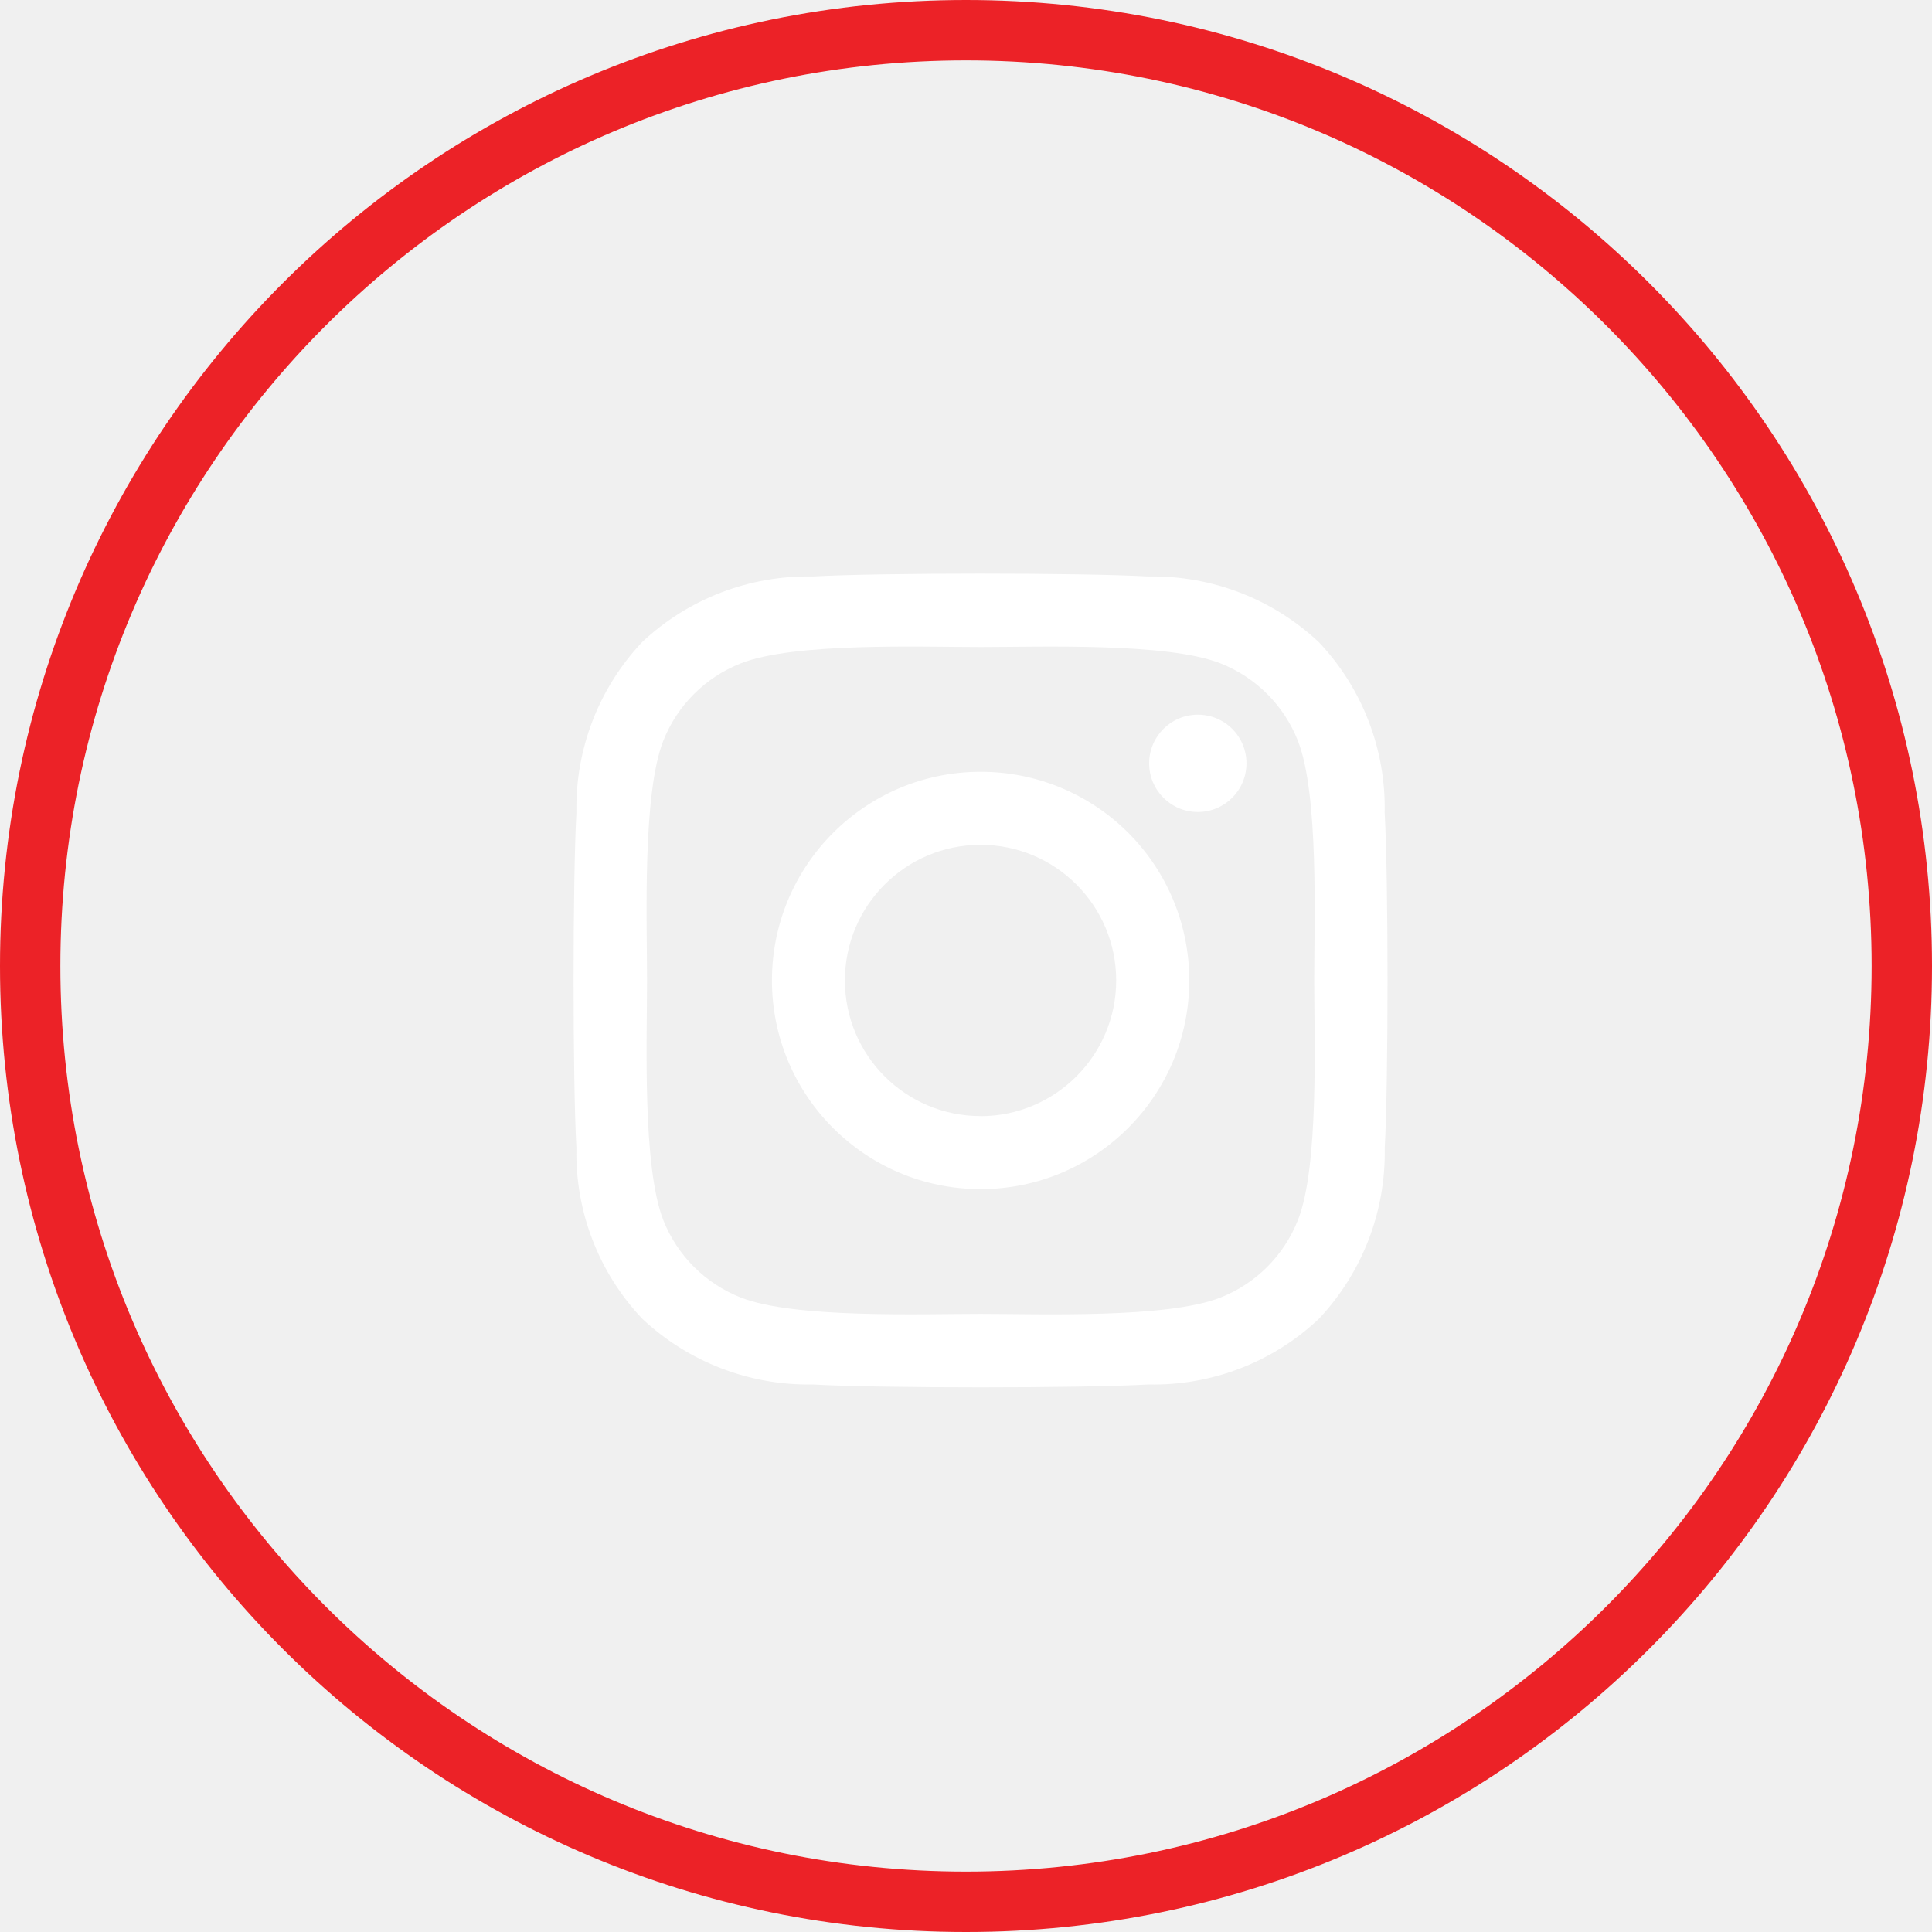
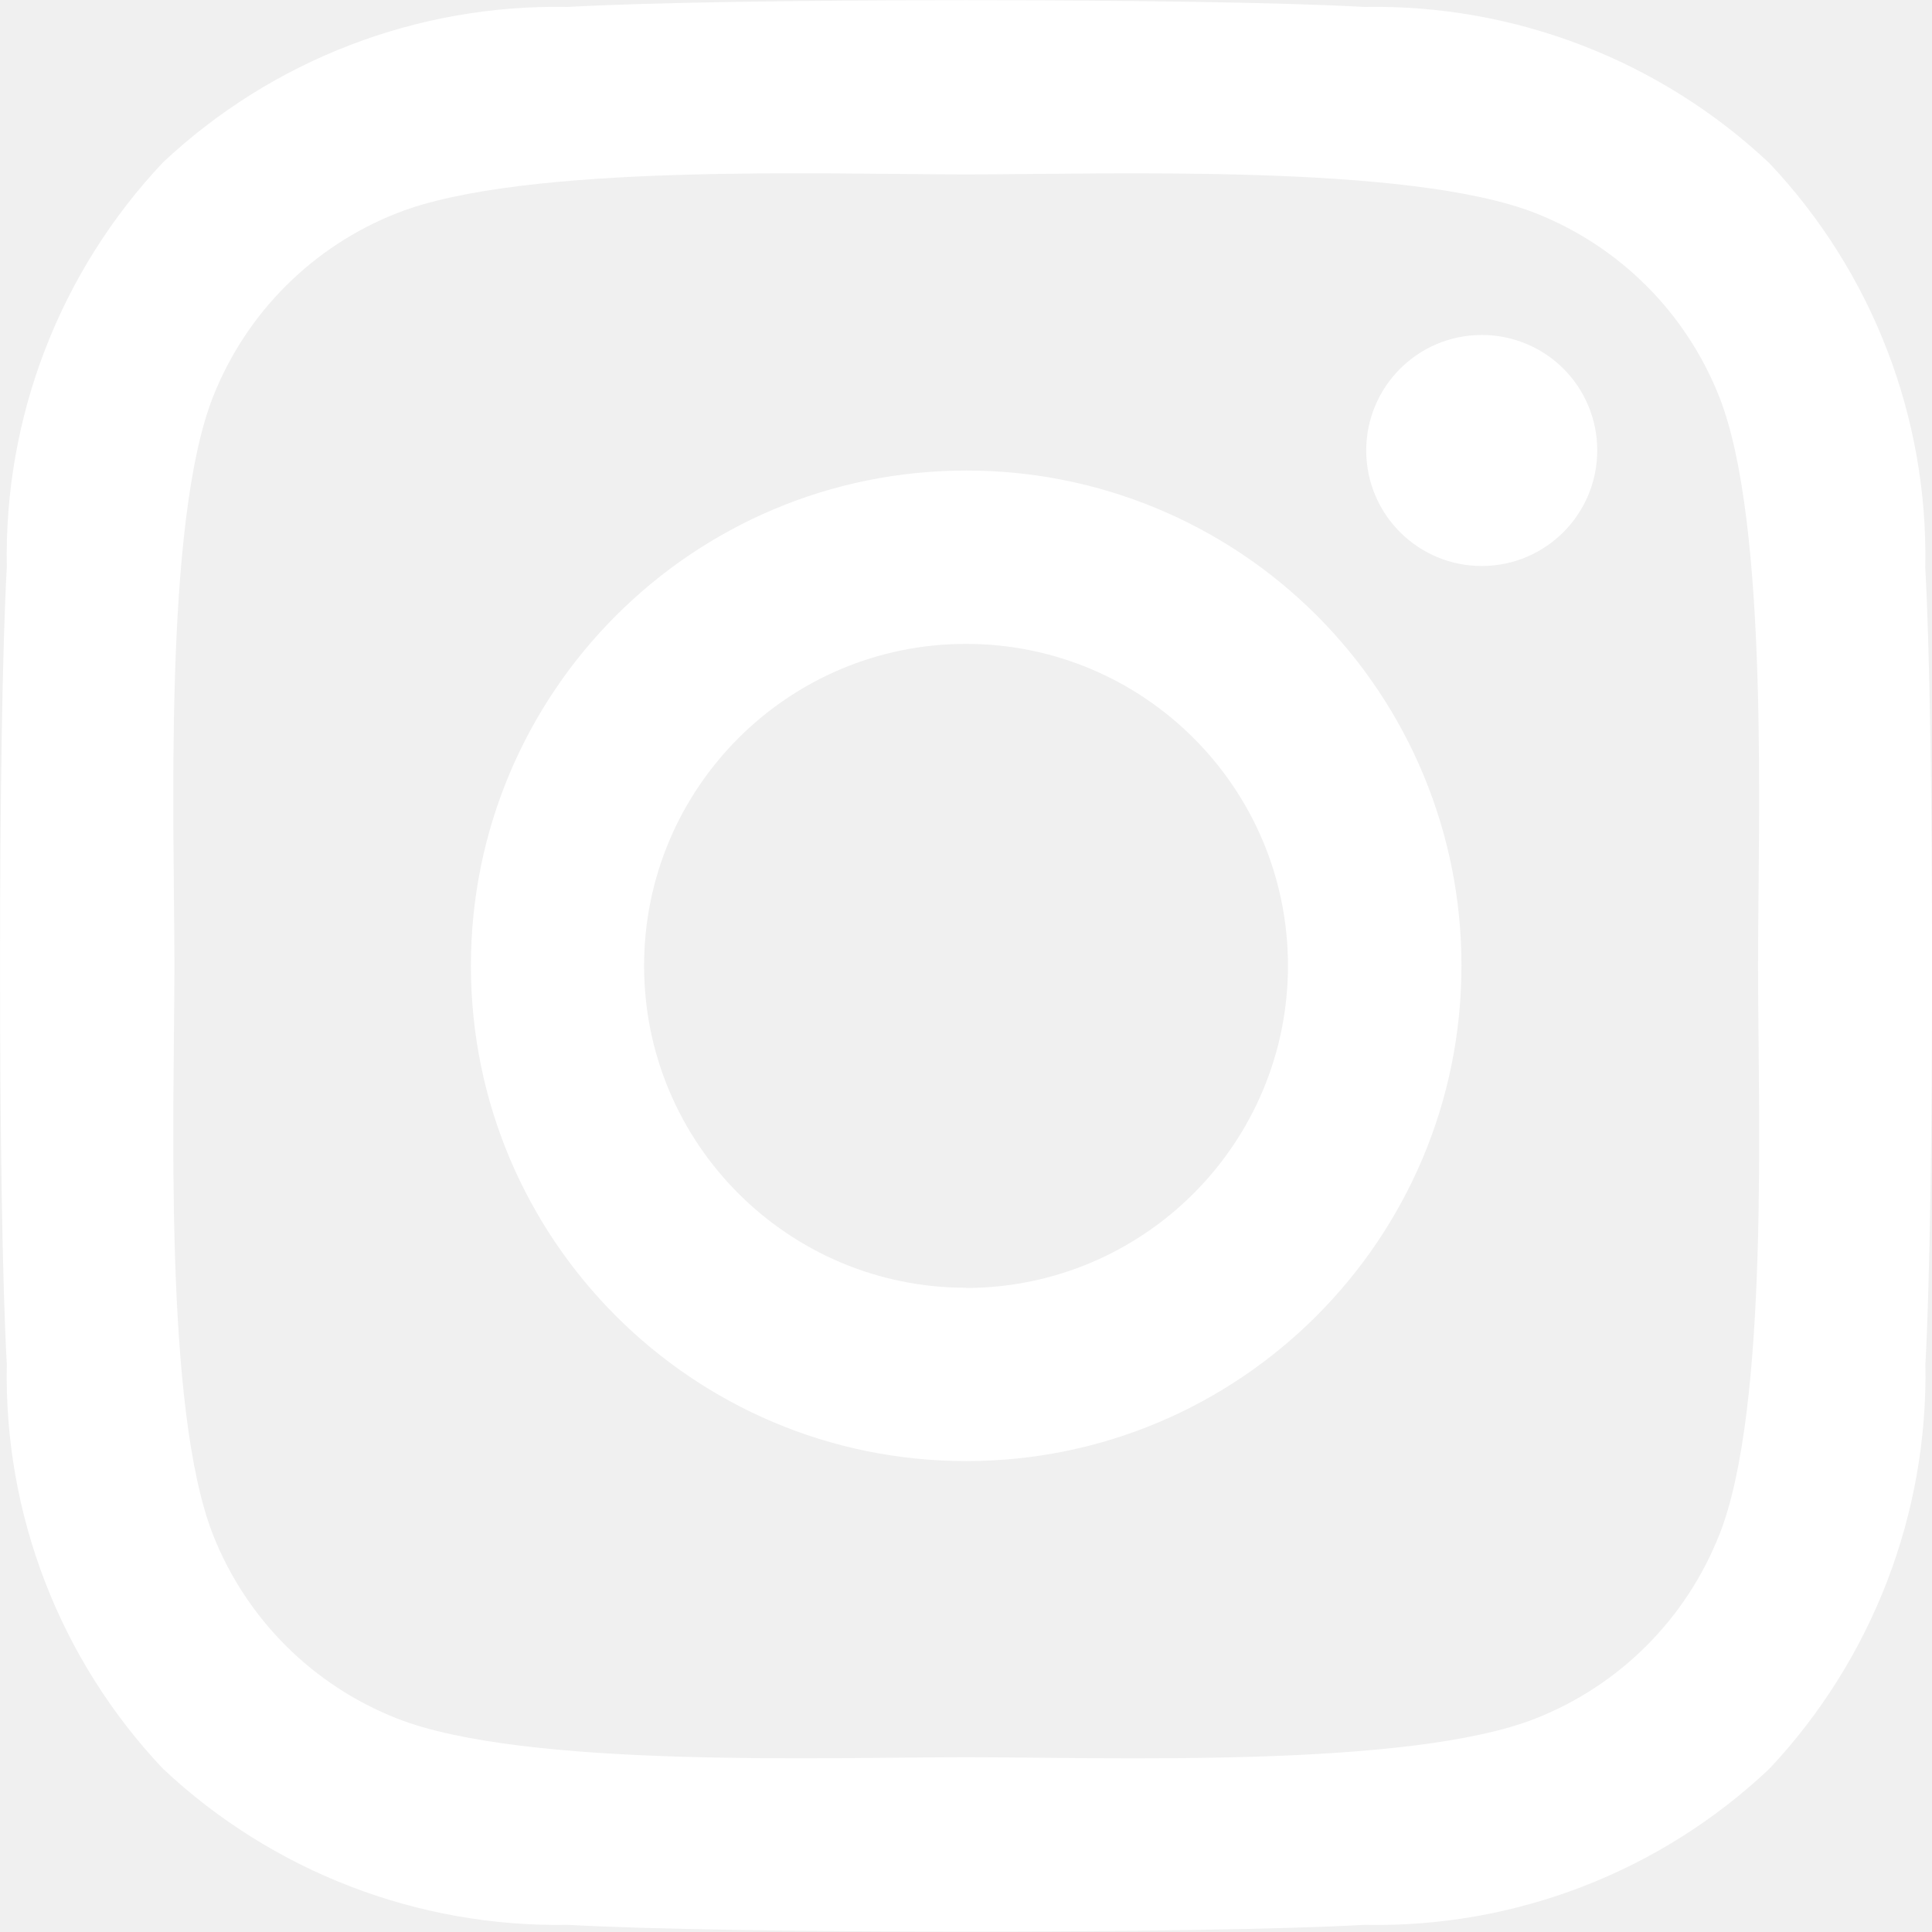
- <svg xmlns="http://www.w3.org/2000/svg" width="64" height="64" viewBox="0 0 64 64">
-   <g id="Group_17992" data-name="Group 17992" transform="translate(-1320 -10052)">
-     <g id="Ellipse_10" data-name="Ellipse 10" transform="translate(1320 10052)" fill="none" stroke="#ec2227" stroke-width="2">
-       <circle cx="32" cy="32" r="32" stroke="none" />
-       <circle cx="32" cy="32" r="31" fill="none" />
-     </g>
-     <path id="instagram-brands" d="M13.41,38.392A6.912,6.912,0,1,0,20.321,45.3,6.9,6.9,0,0,0,13.41,38.392Zm0,11.405A4.493,4.493,0,1,1,17.9,45.3,4.5,4.5,0,0,1,13.41,49.8Zm8.806-11.688A1.612,1.612,0,1,1,20.6,36.5,1.608,1.608,0,0,1,22.216,38.109Zm4.578,1.636A7.978,7.978,0,0,0,24.616,34.1a8.03,8.03,0,0,0-5.648-2.178c-2.226-.126-8.9-.126-11.122,0A8.019,8.019,0,0,0,2.2,34.091,8,8,0,0,0,.02,39.74c-.126,2.226-.126,8.9,0,11.122A7.978,7.978,0,0,0,2.2,56.51a8.041,8.041,0,0,0,5.648,2.178c2.226.126,8.9.126,11.122,0a7.978,7.978,0,0,0,5.648-2.178,8.03,8.03,0,0,0,2.178-5.648C26.92,48.636,26.92,41.971,26.794,39.746Zm-2.875,13.5a4.549,4.549,0,0,1-2.562,2.563c-1.775.7-5.985.541-7.946.541s-6.178.156-7.946-.541A4.549,4.549,0,0,1,2.9,53.25c-.7-1.775-.541-5.985-.541-7.946S2.2,39.126,2.9,37.358A4.549,4.549,0,0,1,5.464,34.8c1.775-.7,5.985-.541,7.946-.541s6.178-.156,7.946.541a4.549,4.549,0,0,1,2.563,2.563c.7,1.775.541,5.985.541,7.946S24.622,51.481,23.918,53.25Z" transform="translate(1339.075 10039.175)" fill="#fff" />
-   </g>
+ <svg xmlns="http://www.w3.org/2000/svg" width="26.963" height="26.957" viewBox="0 0 26.963 26.957">
+   <path id="instagram-brands" d="M13.41,38.392A6.912,6.912,0,1,0,20.321,45.3,6.9,6.9,0,0,0,13.41,38.392Zm0,11.405A4.493,4.493,0,1,1,17.9,45.3,4.5,4.5,0,0,1,13.41,49.8Zm8.806-11.688A1.612,1.612,0,1,1,20.6,36.5,1.608,1.608,0,0,1,22.216,38.109Zm4.578,1.636A7.978,7.978,0,0,0,24.616,34.1a8.03,8.03,0,0,0-5.648-2.178c-2.226-.126-8.9-.126-11.122,0A8.019,8.019,0,0,0,2.2,34.091,8,8,0,0,0,.02,39.74c-.126,2.226-.126,8.9,0,11.122A7.978,7.978,0,0,0,2.2,56.51a8.041,8.041,0,0,0,5.648,2.178c2.226.126,8.9.126,11.122,0a7.978,7.978,0,0,0,5.648-2.178,8.03,8.03,0,0,0,2.178-5.648C26.92,48.636,26.92,41.971,26.794,39.746Zm-2.875,13.5a4.549,4.549,0,0,1-2.562,2.563c-1.775.7-5.985.541-7.946.541s-6.178.156-7.946-.541A4.549,4.549,0,0,1,2.9,53.25c-.7-1.775-.541-5.985-.541-7.946S2.2,39.126,2.9,37.358A4.549,4.549,0,0,1,5.464,34.8c1.775-.7,5.985-.541,7.946-.541s6.178-.156,7.946.541a4.549,4.549,0,0,1,2.563,2.563c.7,1.775.541,5.985.541,7.946S24.622,51.481,23.918,53.25Z" transform="translate(0.075 -31.825)" fill="#fff" />
</svg>
